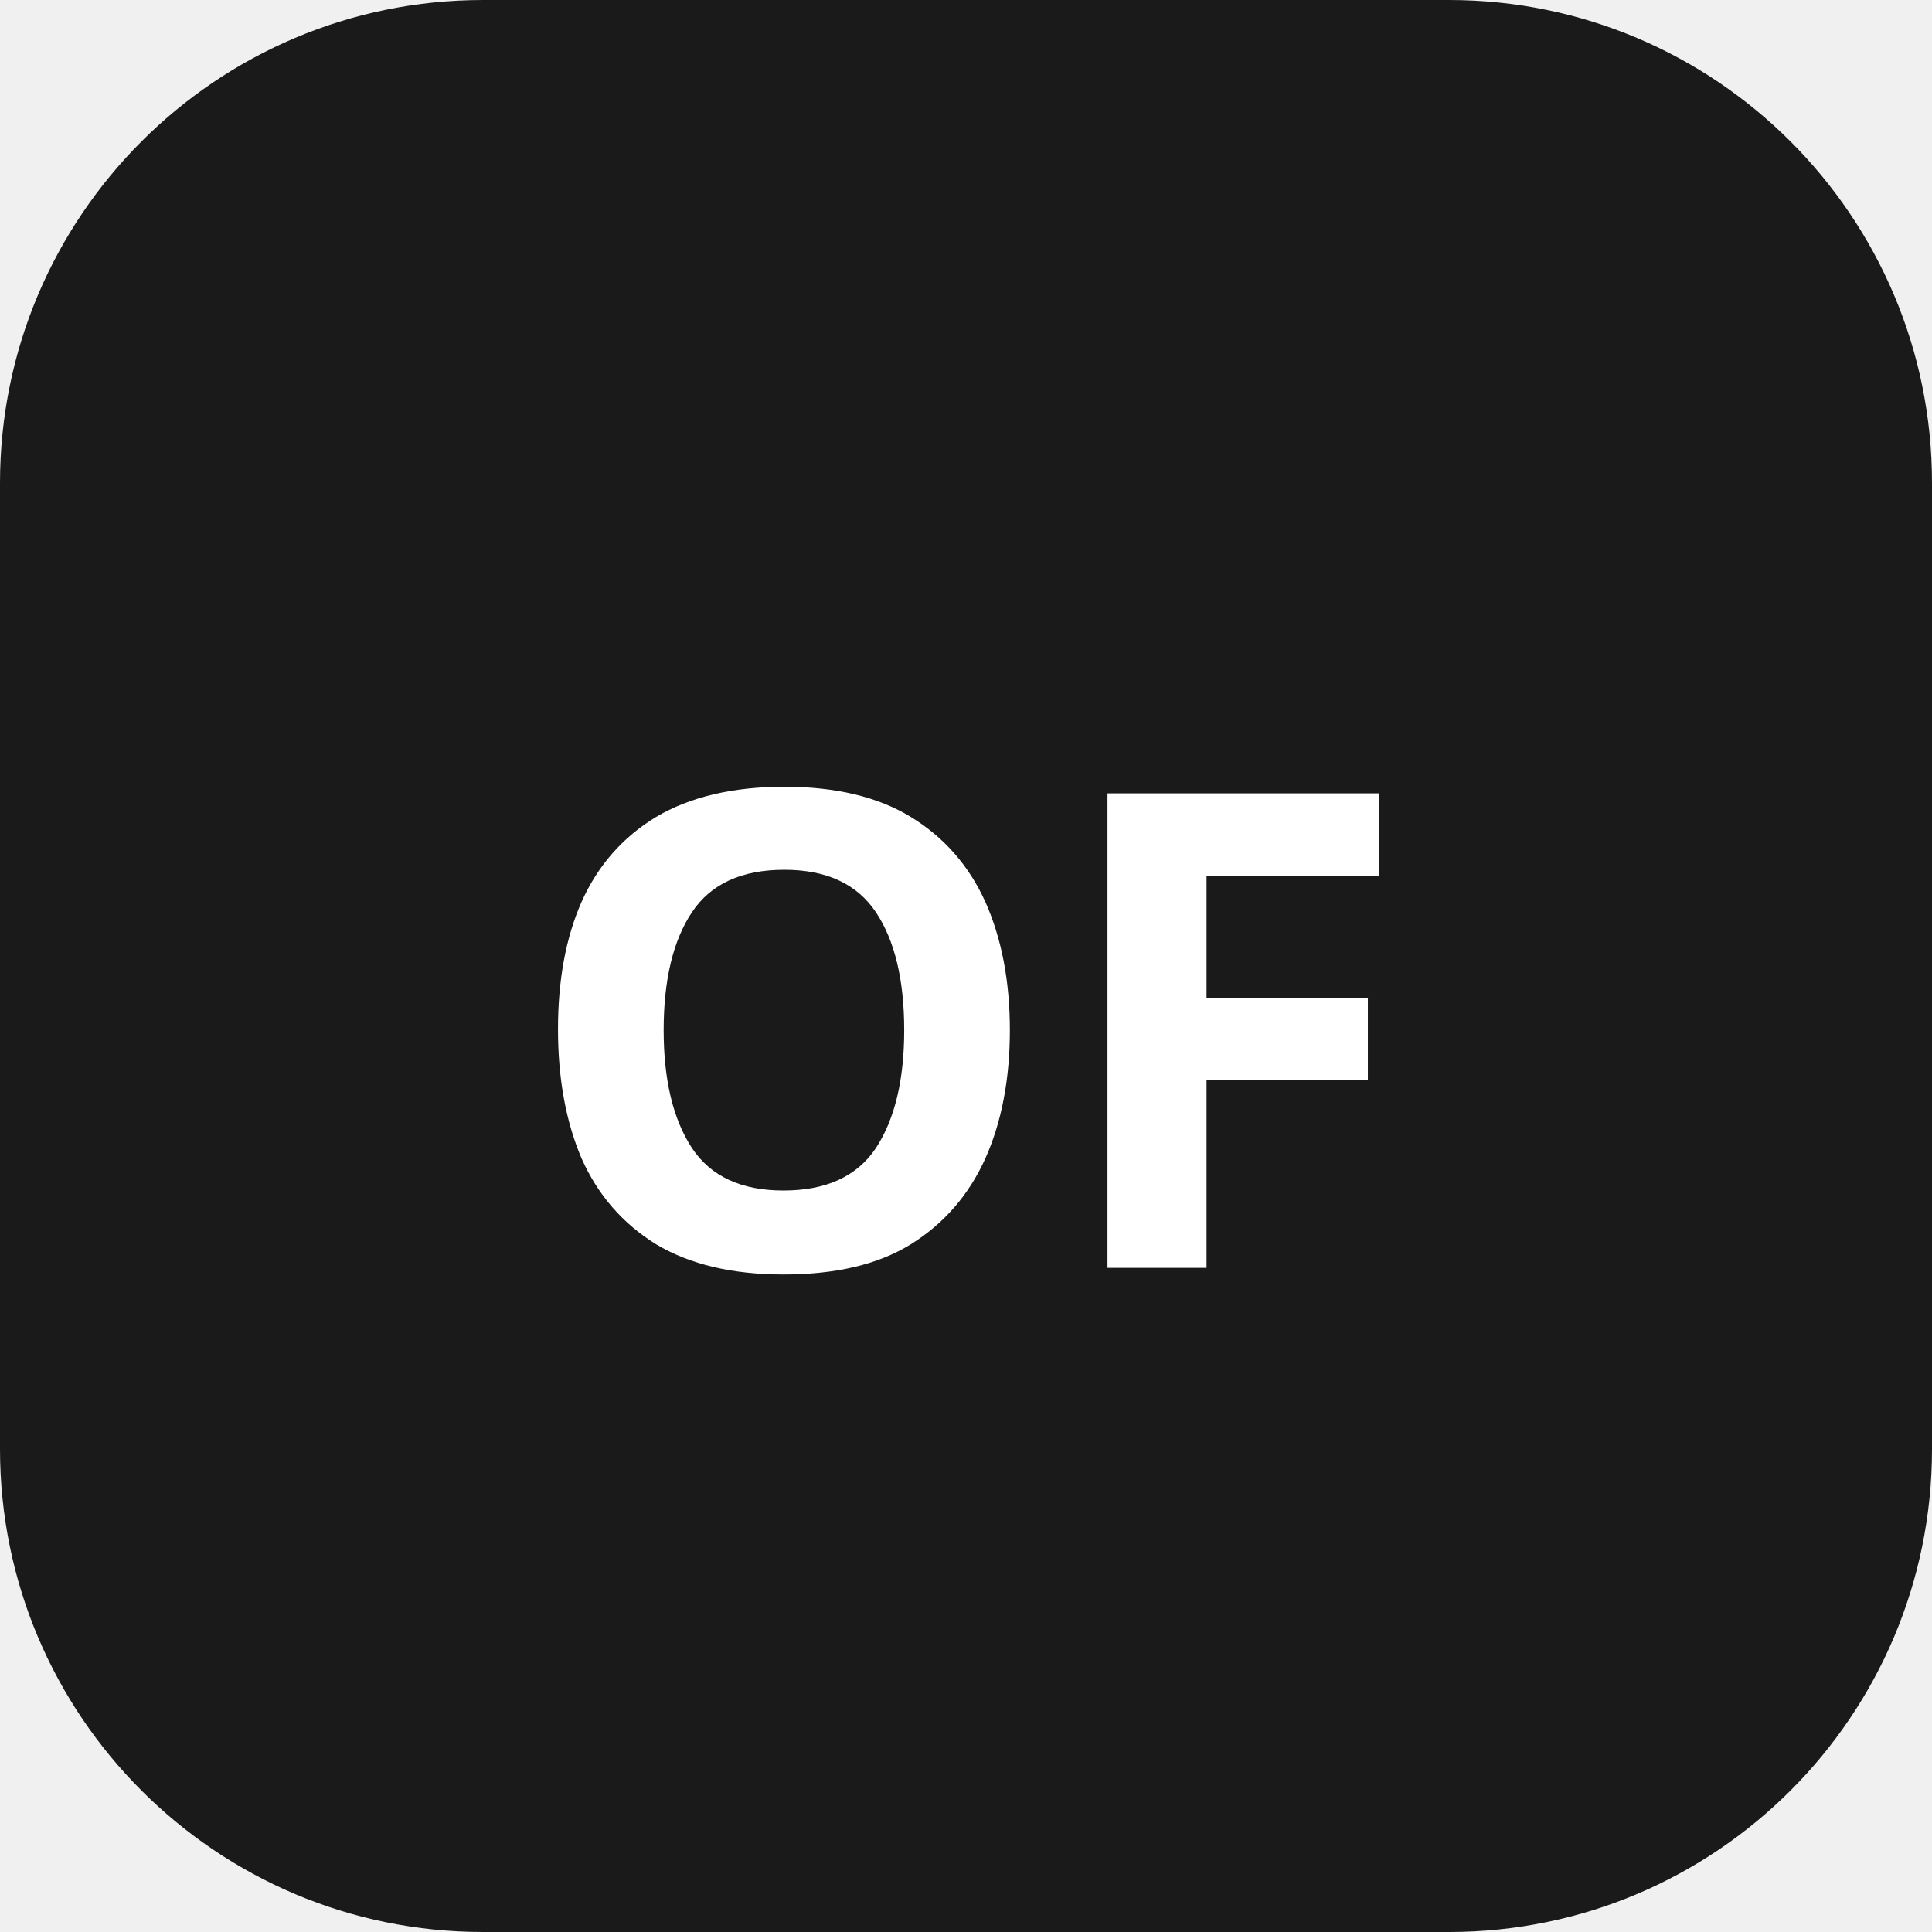
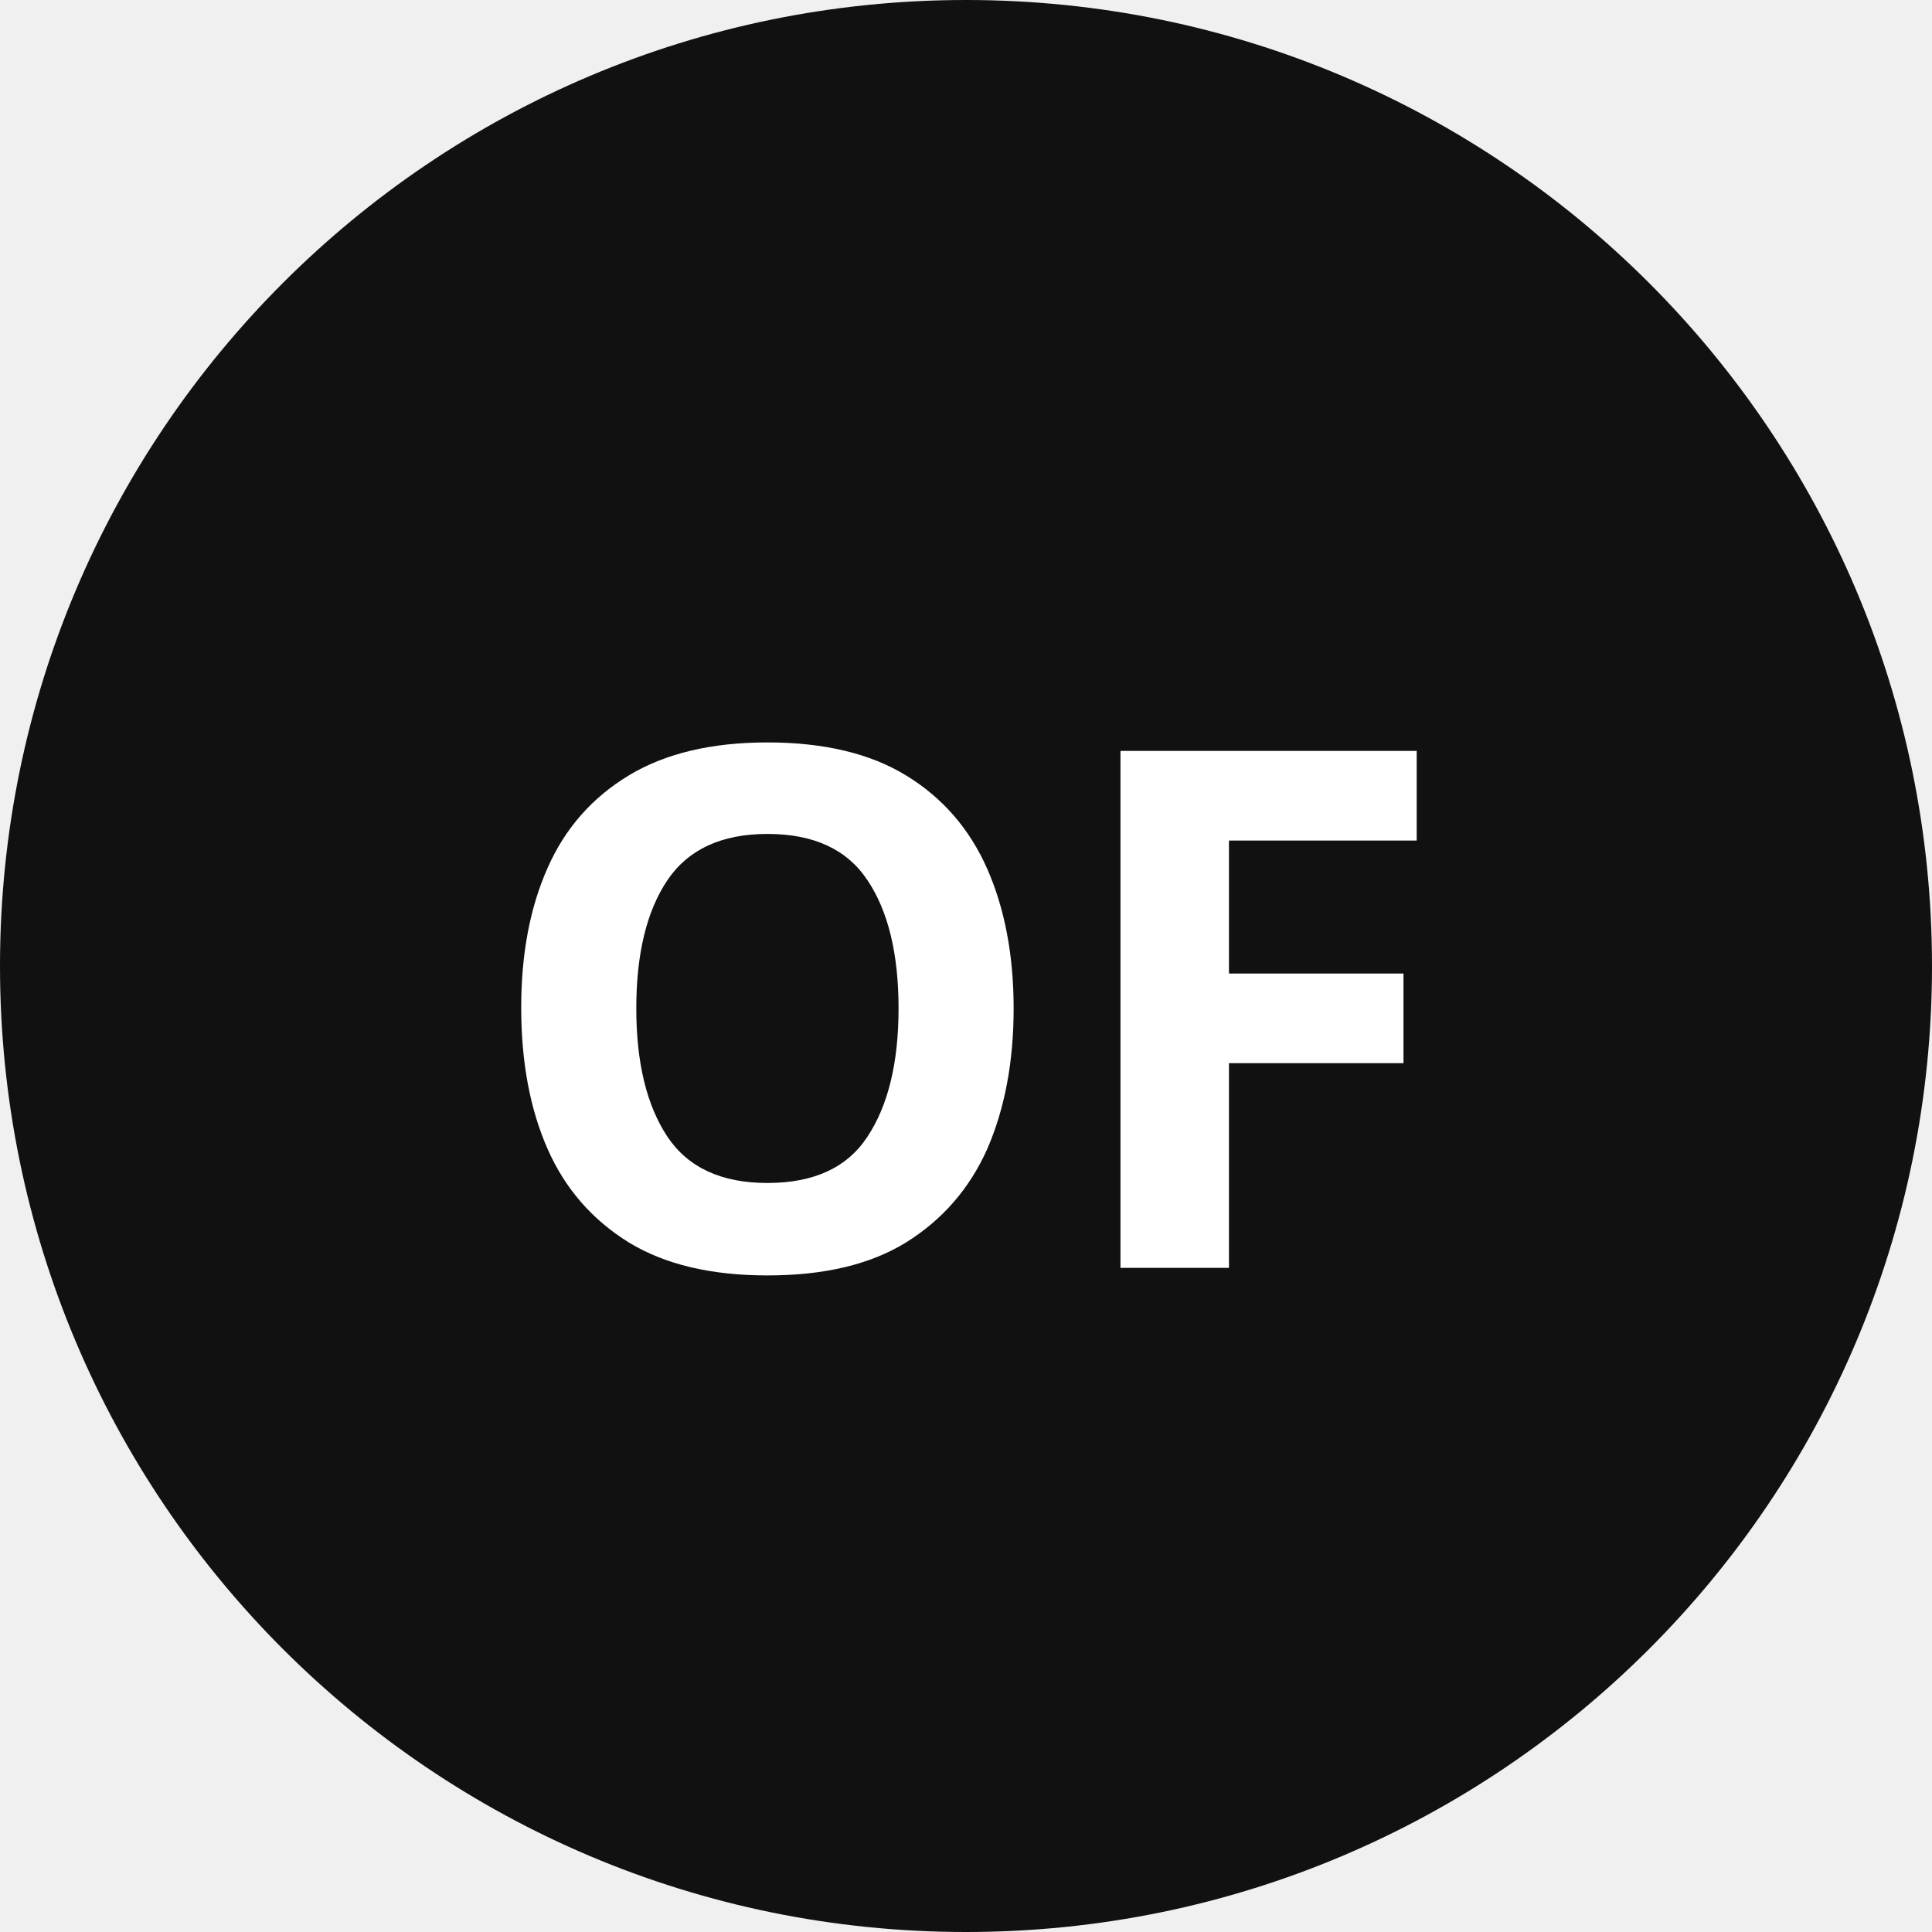
<svg xmlns="http://www.w3.org/2000/svg" viewBox="0 0 32 32">
-   <rect width="32" height="32" rx="8" fill="#1a1a1a" />
-   <text x="16" y="21" text-anchor="middle" font-family="sans-serif" font-size="11" font-weight="700" fill="#ffffff">OF</text>
+   <circle cx="16" cy="16" r="16" fill="#111" />
+   <text x="16" y="21" text-anchor="middle" font-family="sans-serif" font-size="12" font-weight="700" fill="#ffffff">OF</text>
</svg>
